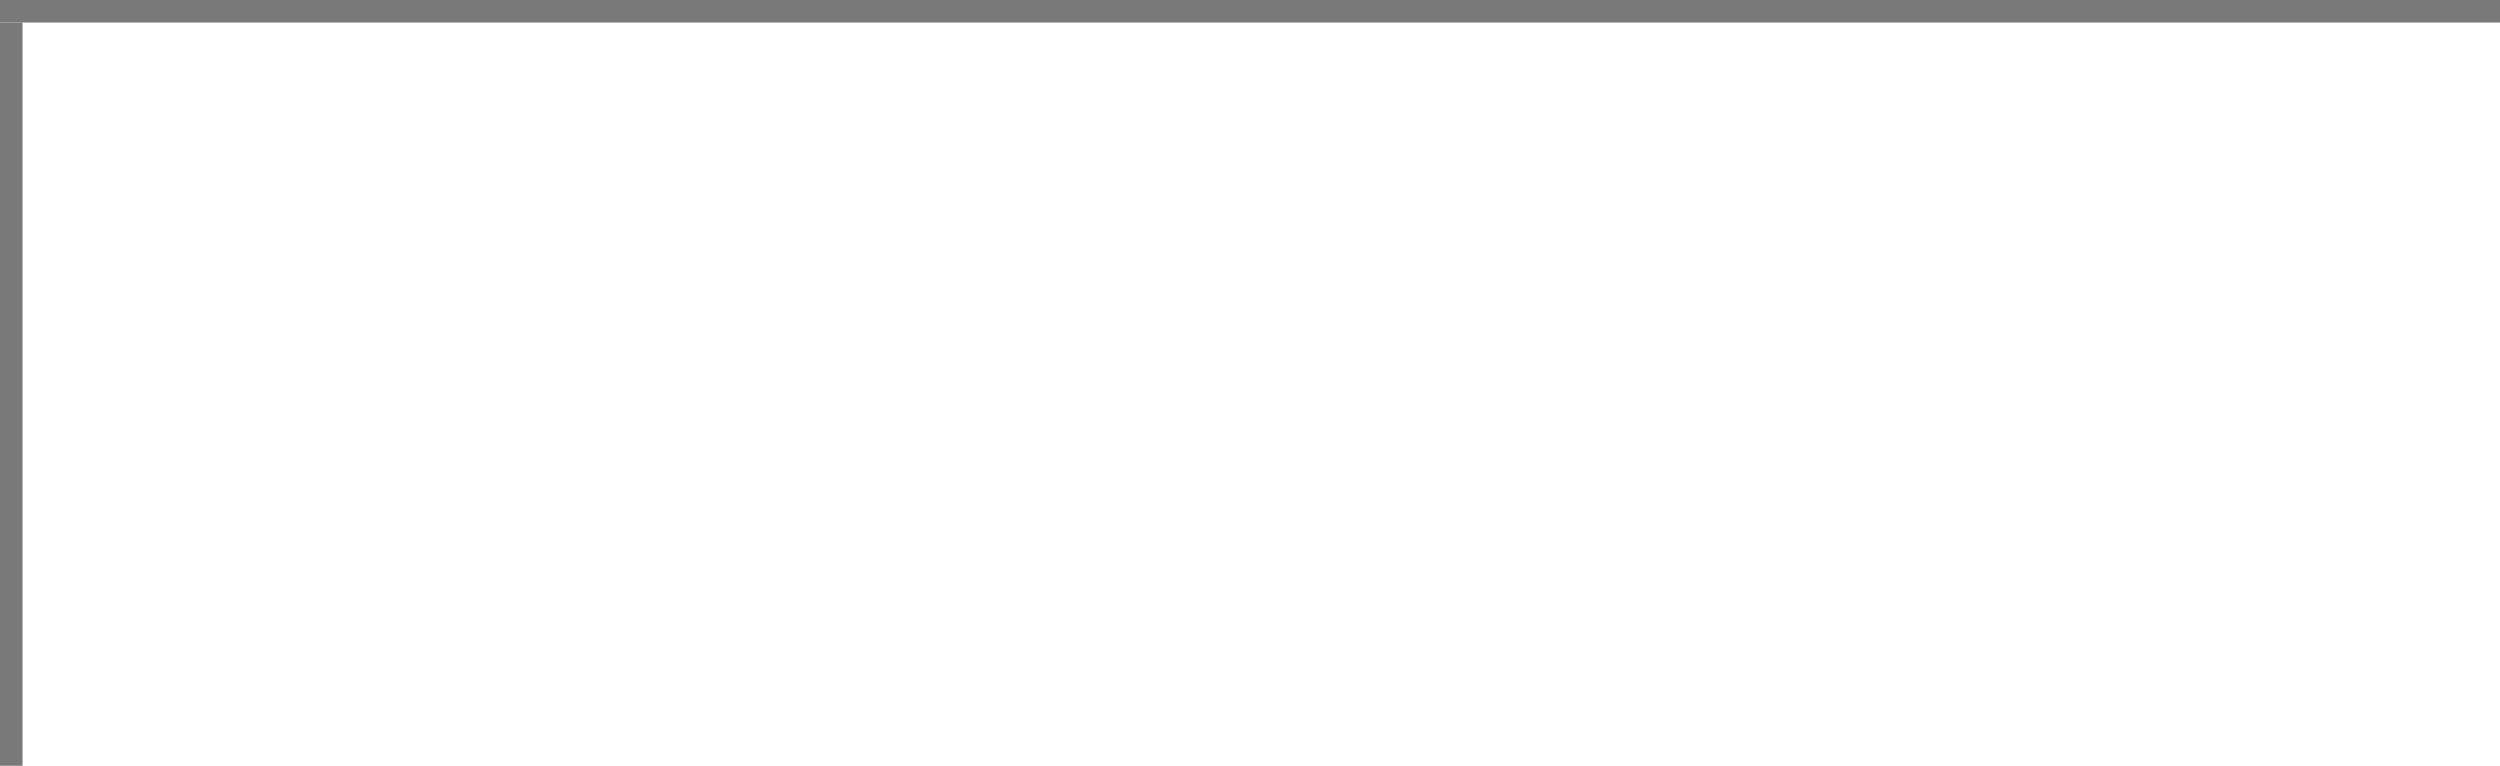
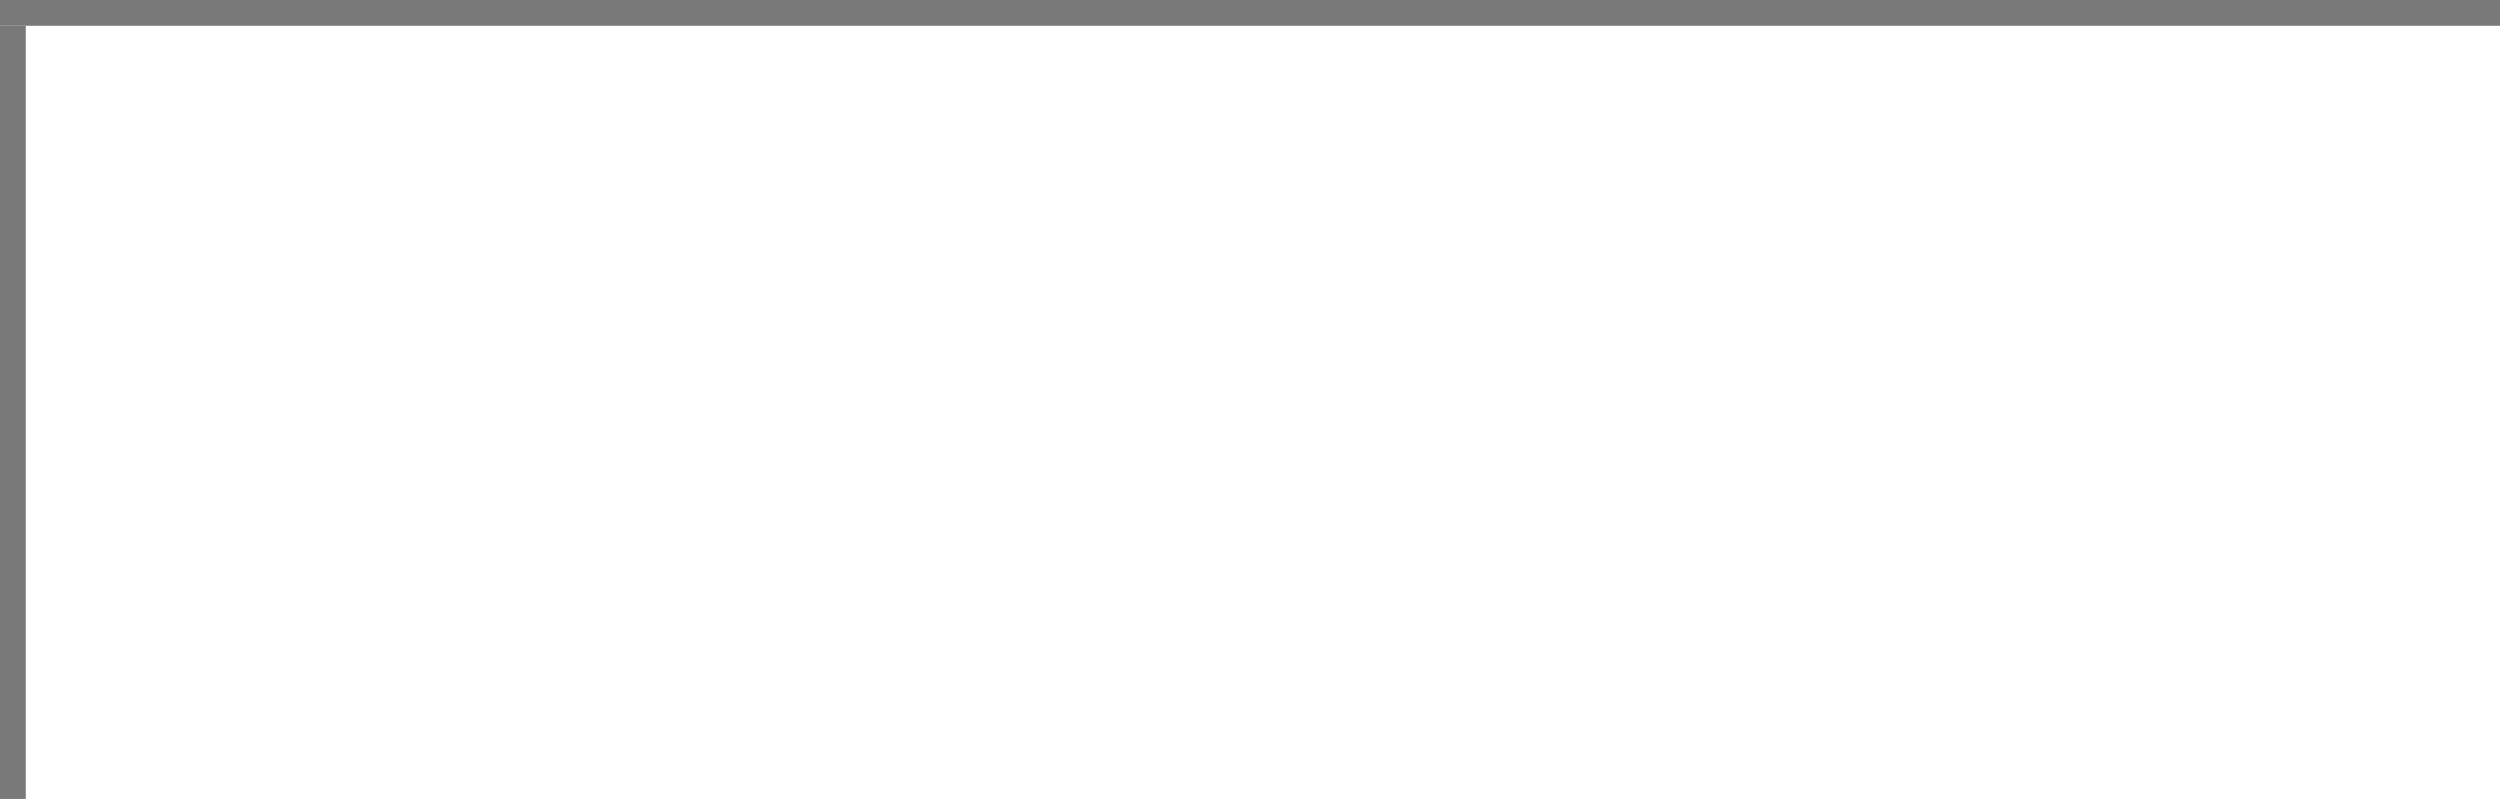
- <svg xmlns="http://www.w3.org/2000/svg" version="1.1" width="111px" height="34px" viewBox="426 49 111 34">
-   <path d="M 1 1  L 111 1  L 111 34  L 1 34  L 1 1  Z " fill-rule="nonzero" fill="rgba(255, 255, 255, 1)" stroke="none" transform="matrix(1 0 0 1 426 49 )" class="fill" />
-   <path d="M 0.5 1  L 0.5 34  " stroke-width="1" stroke-dasharray="0" stroke="rgba(121, 121, 121, 1)" fill="none" transform="matrix(1 0 0 1 426 49 )" class="stroke" />
-   <path d="M 0 0.5  L 111 0.5  " stroke-width="1" stroke-dasharray="0" stroke="rgba(121, 121, 121, 1)" fill="none" transform="matrix(1 0 0 1 426 49 )" class="stroke" />
+ <svg xmlns="http://www.w3.org/2000/svg" version="1.1" width="97px" height="31px" viewBox="94 49 97 31">
+   <path d="M 1 1  L 97 1  L 97 31  L 1 31  L 1 1  Z " fill-rule="nonzero" fill="rgba(255, 255, 255, 1)" stroke="none" transform="matrix(1 0 0 1 94 49 )" class="fill" />
+   <path d="M 0.5 1  L 0.5 31  " stroke-width="1" stroke-dasharray="0" stroke="rgba(121, 121, 121, 1)" fill="none" transform="matrix(1 0 0 1 94 49 )" class="stroke" />
+   <path d="M 0 0.5  L 97 0.5  " stroke-width="1" stroke-dasharray="0" stroke="rgba(121, 121, 121, 1)" fill="none" transform="matrix(1 0 0 1 94 49 )" class="stroke" />
</svg>
